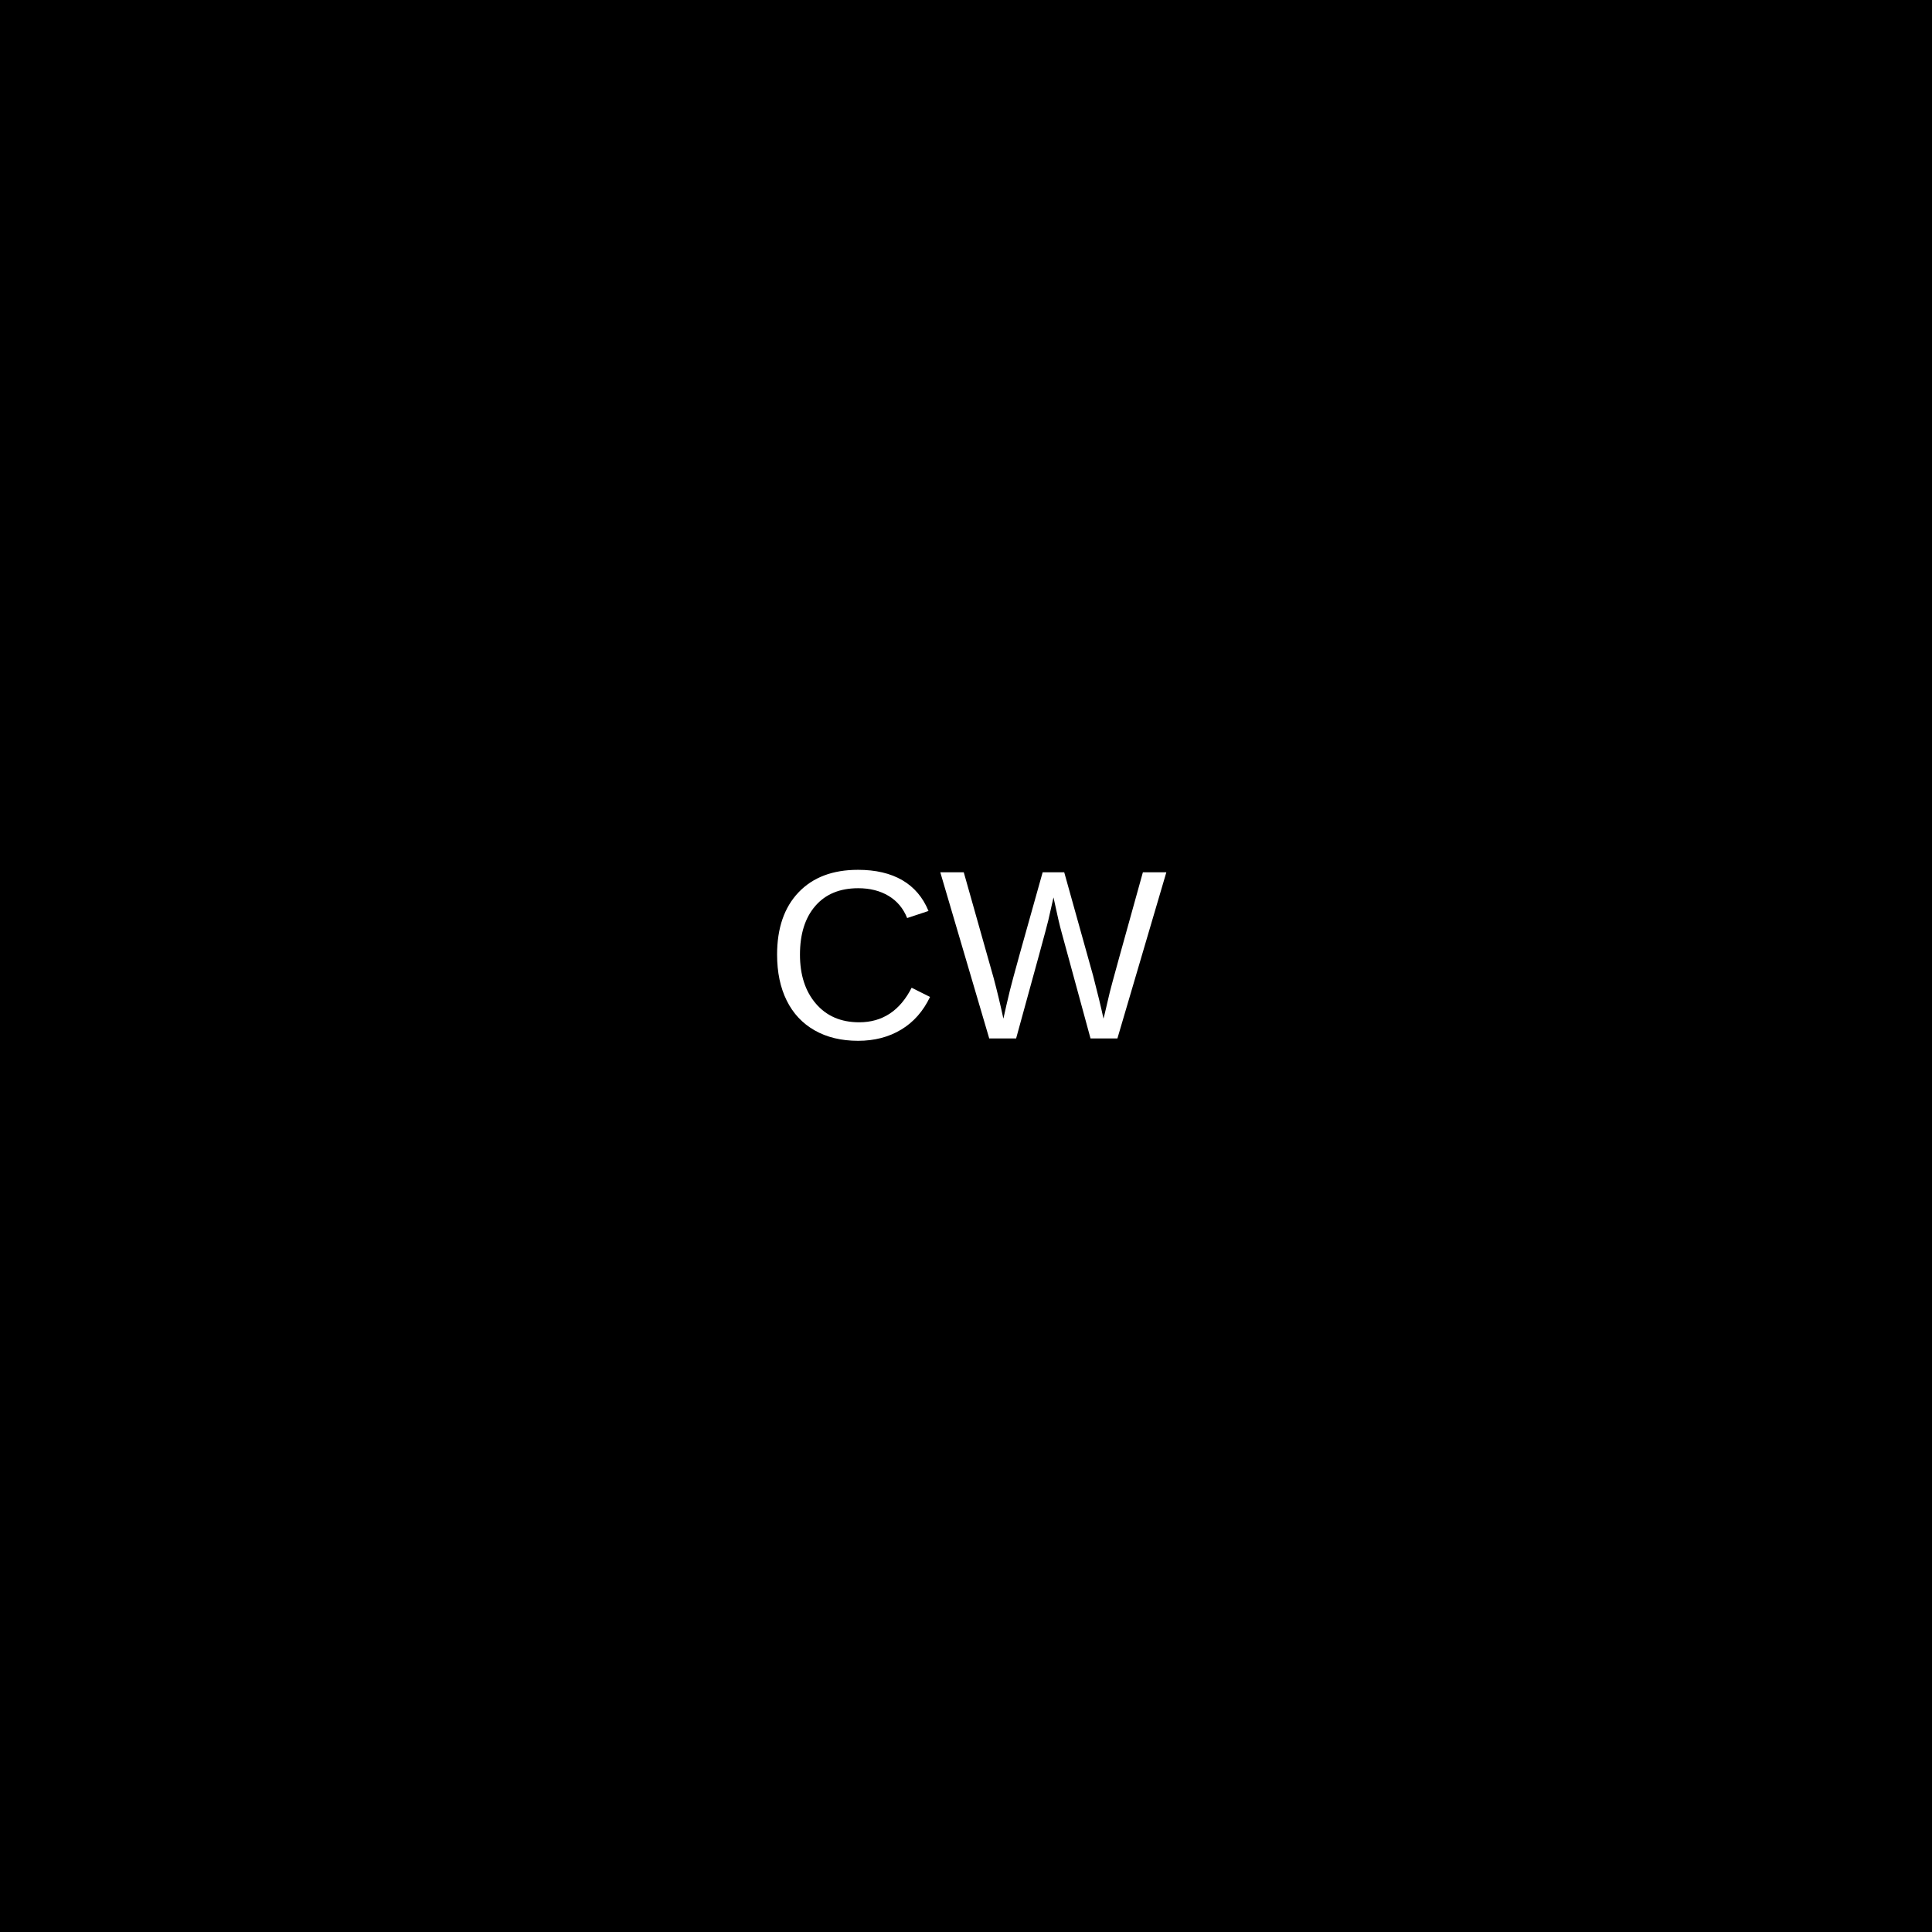
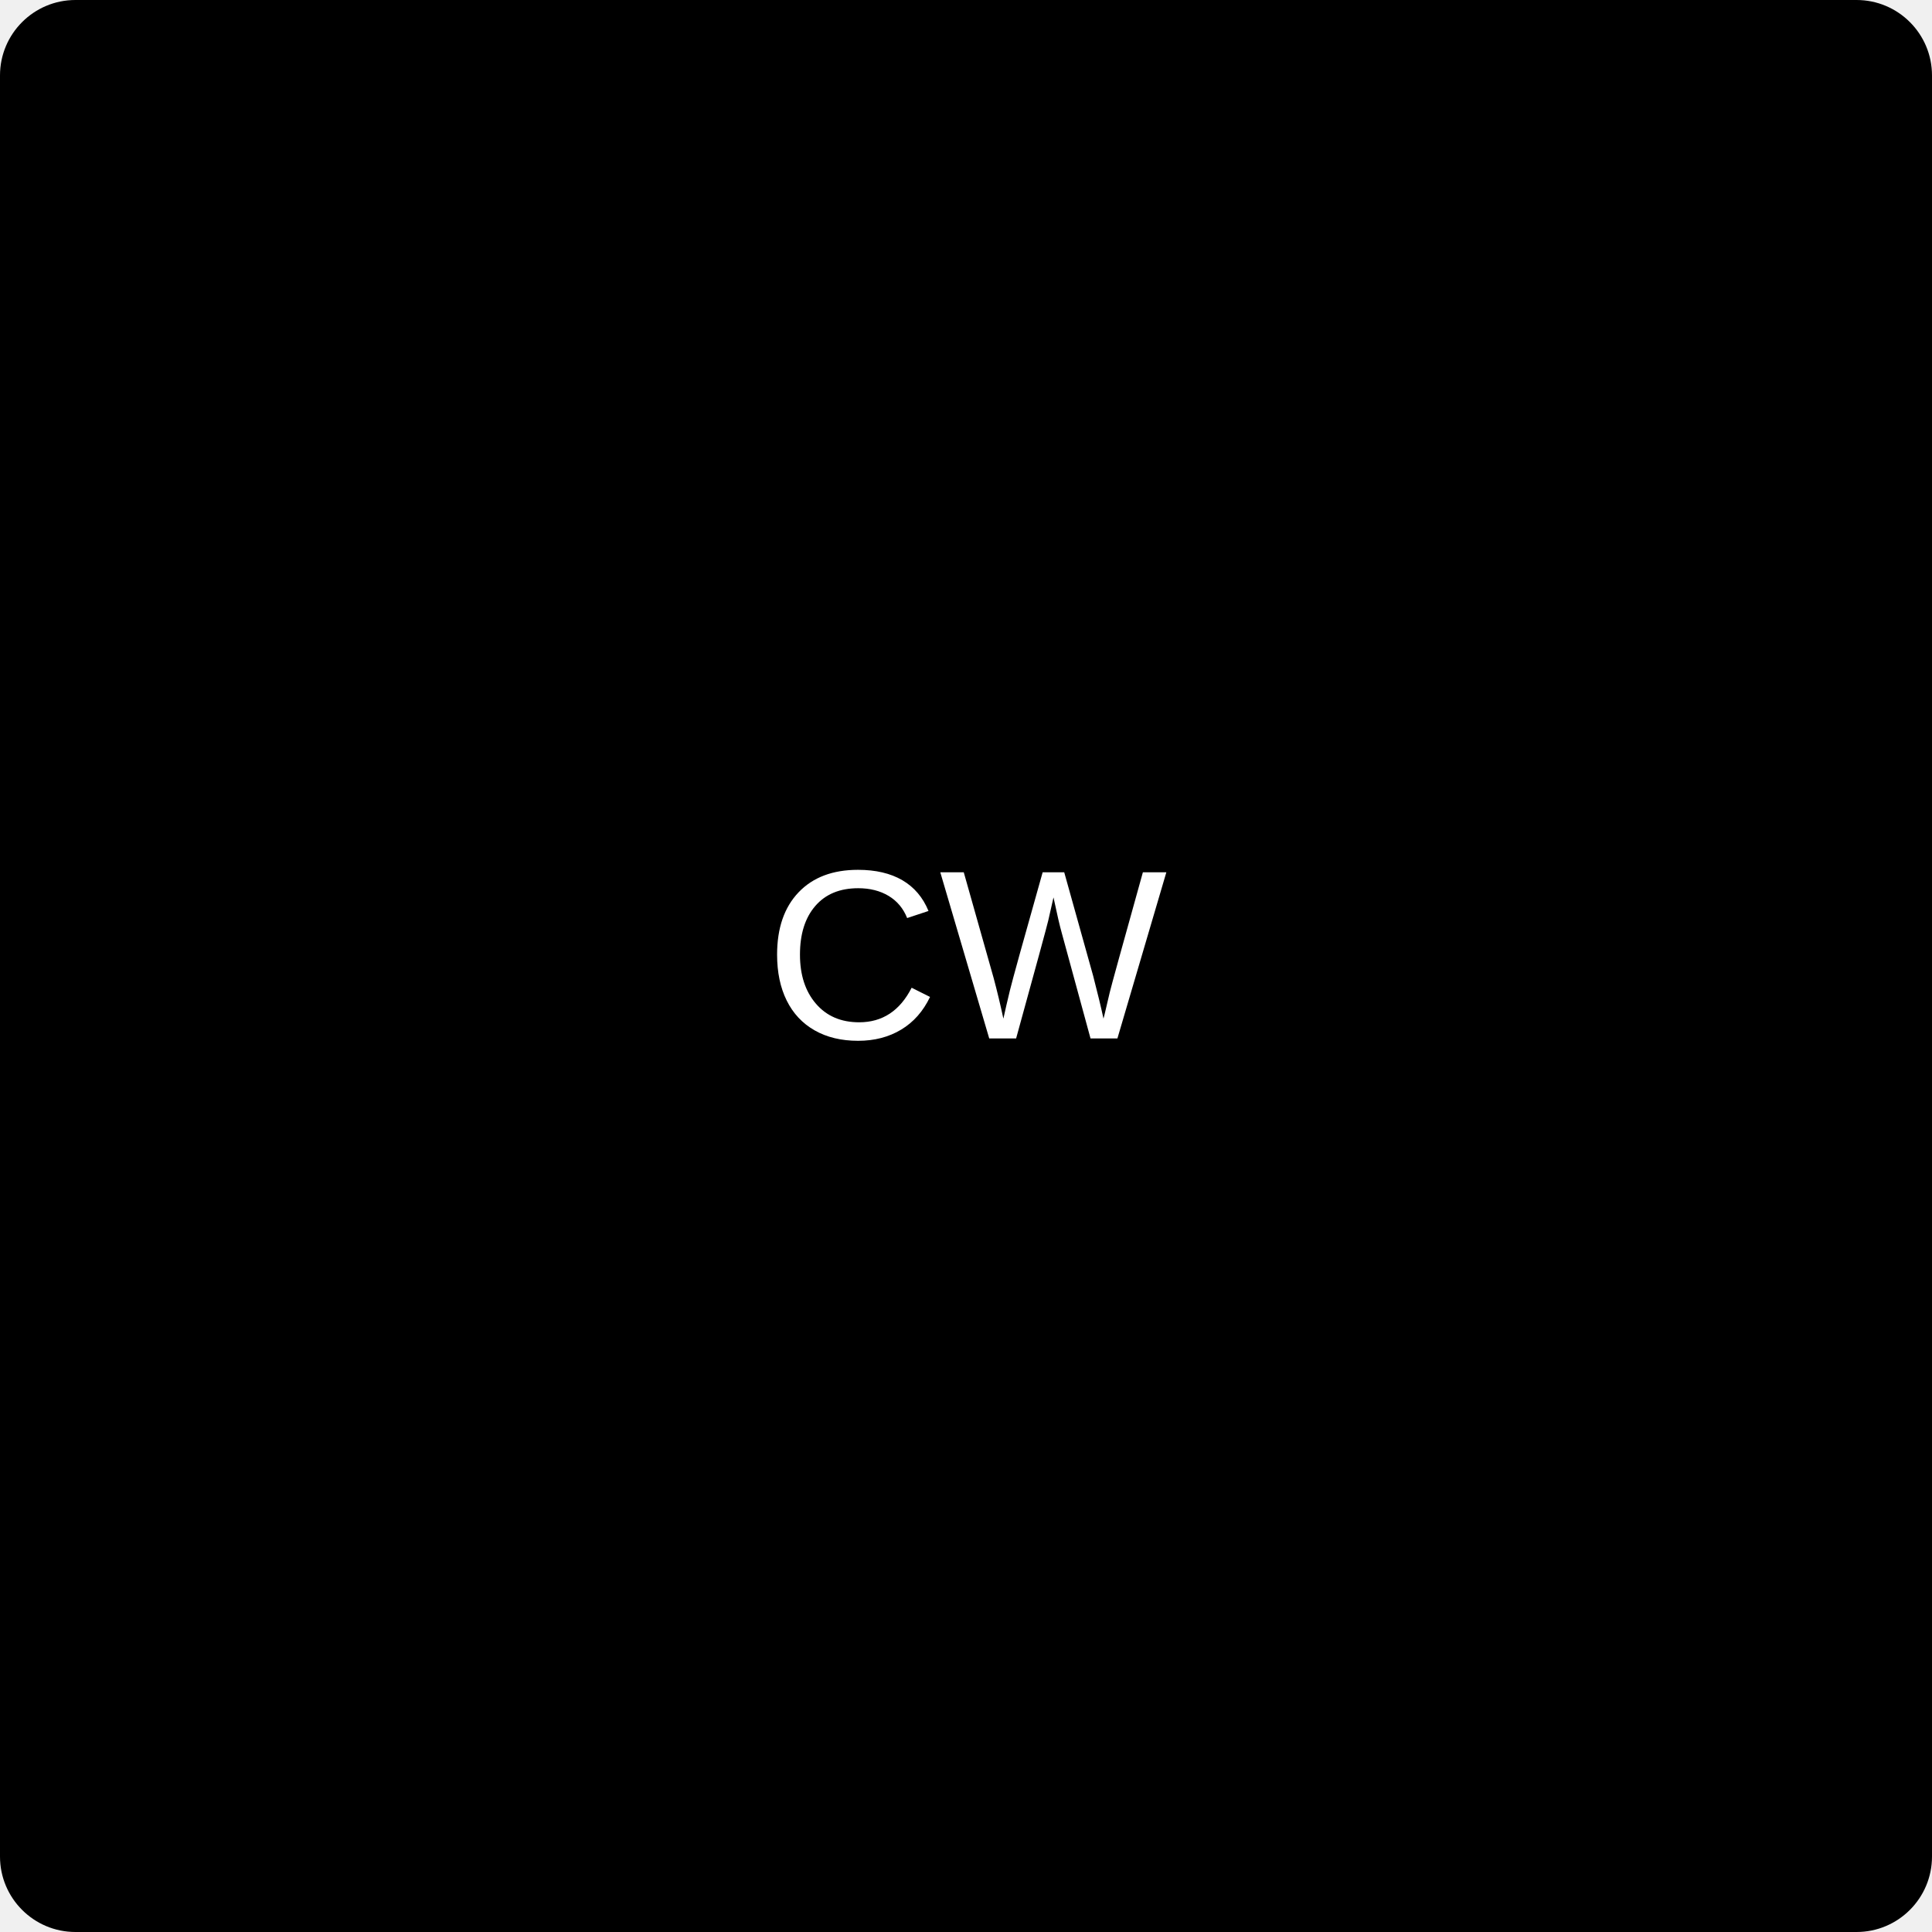
<svg xmlns="http://www.w3.org/2000/svg" width="512" height="512" viewBox="0 0 512 512">
-   <rect width="512" height="512" fill="#000000" />
+   <rect width="512" height="512" fill="#000000" rx="20" />
  <text x="50%" y="50%" font-family="Arial, sans-serif" font-size="64" fill="white" text-anchor="middle" dy=".3em">CW</text>
</svg>
